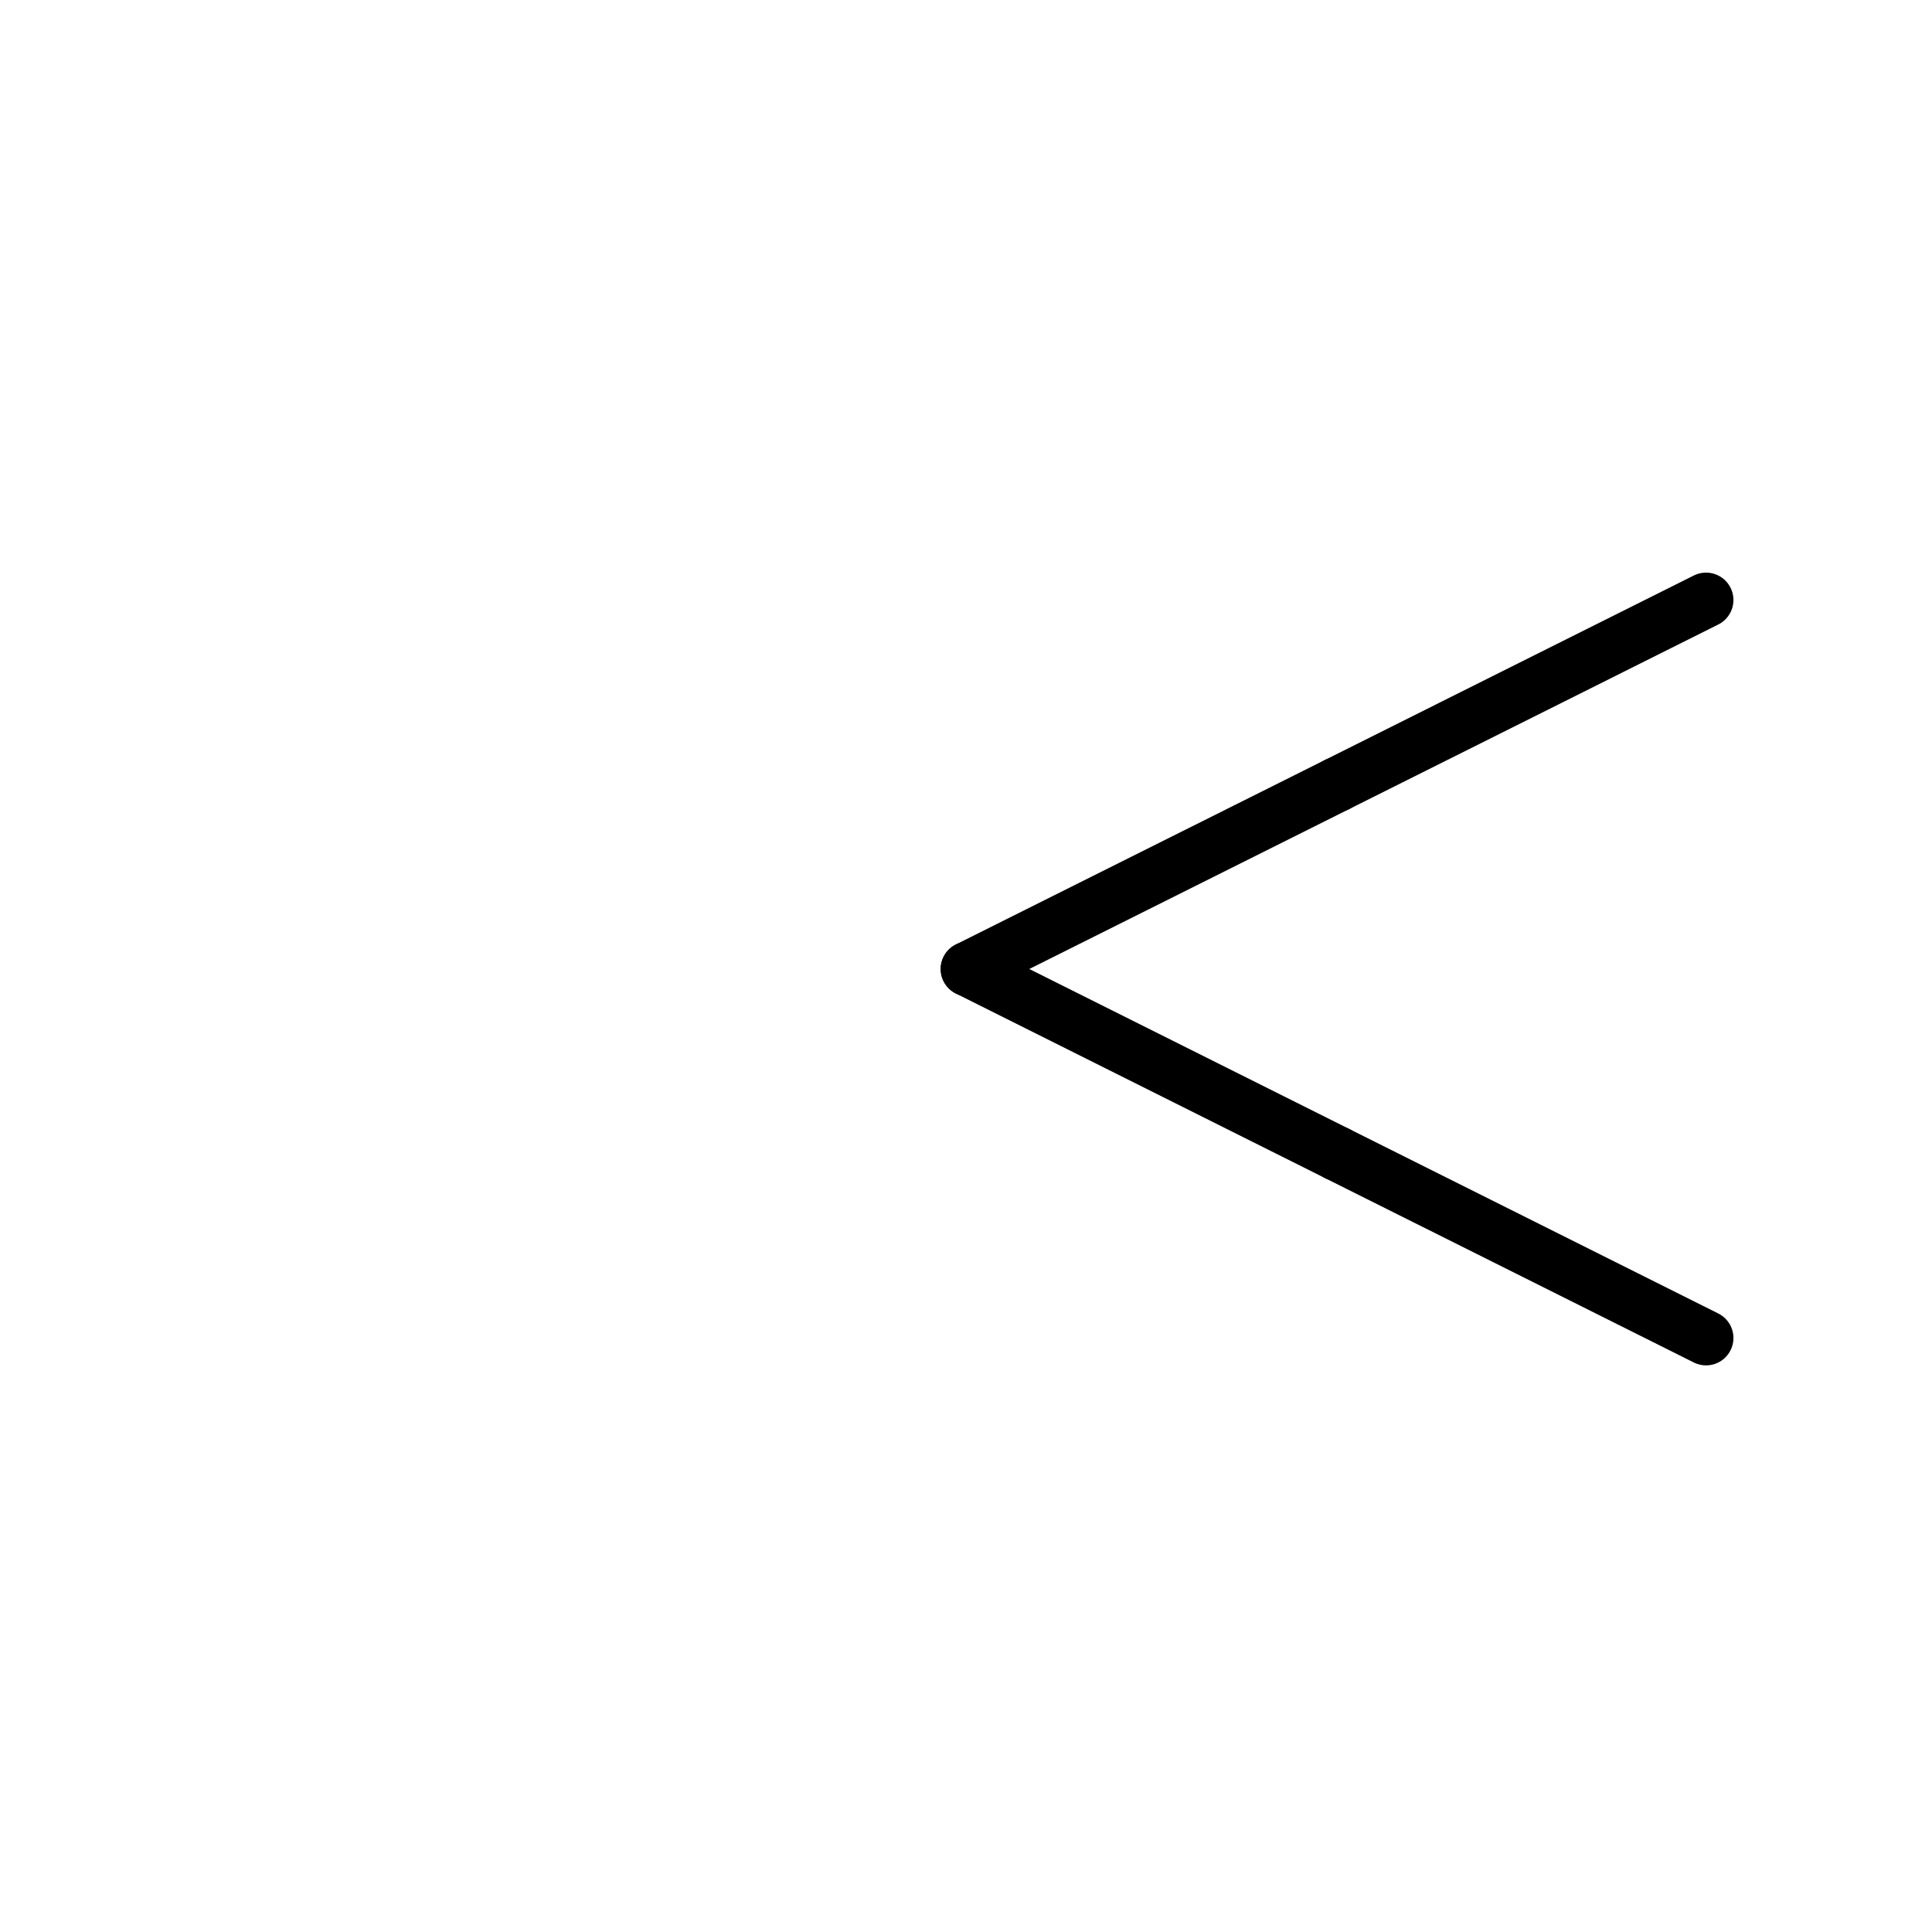
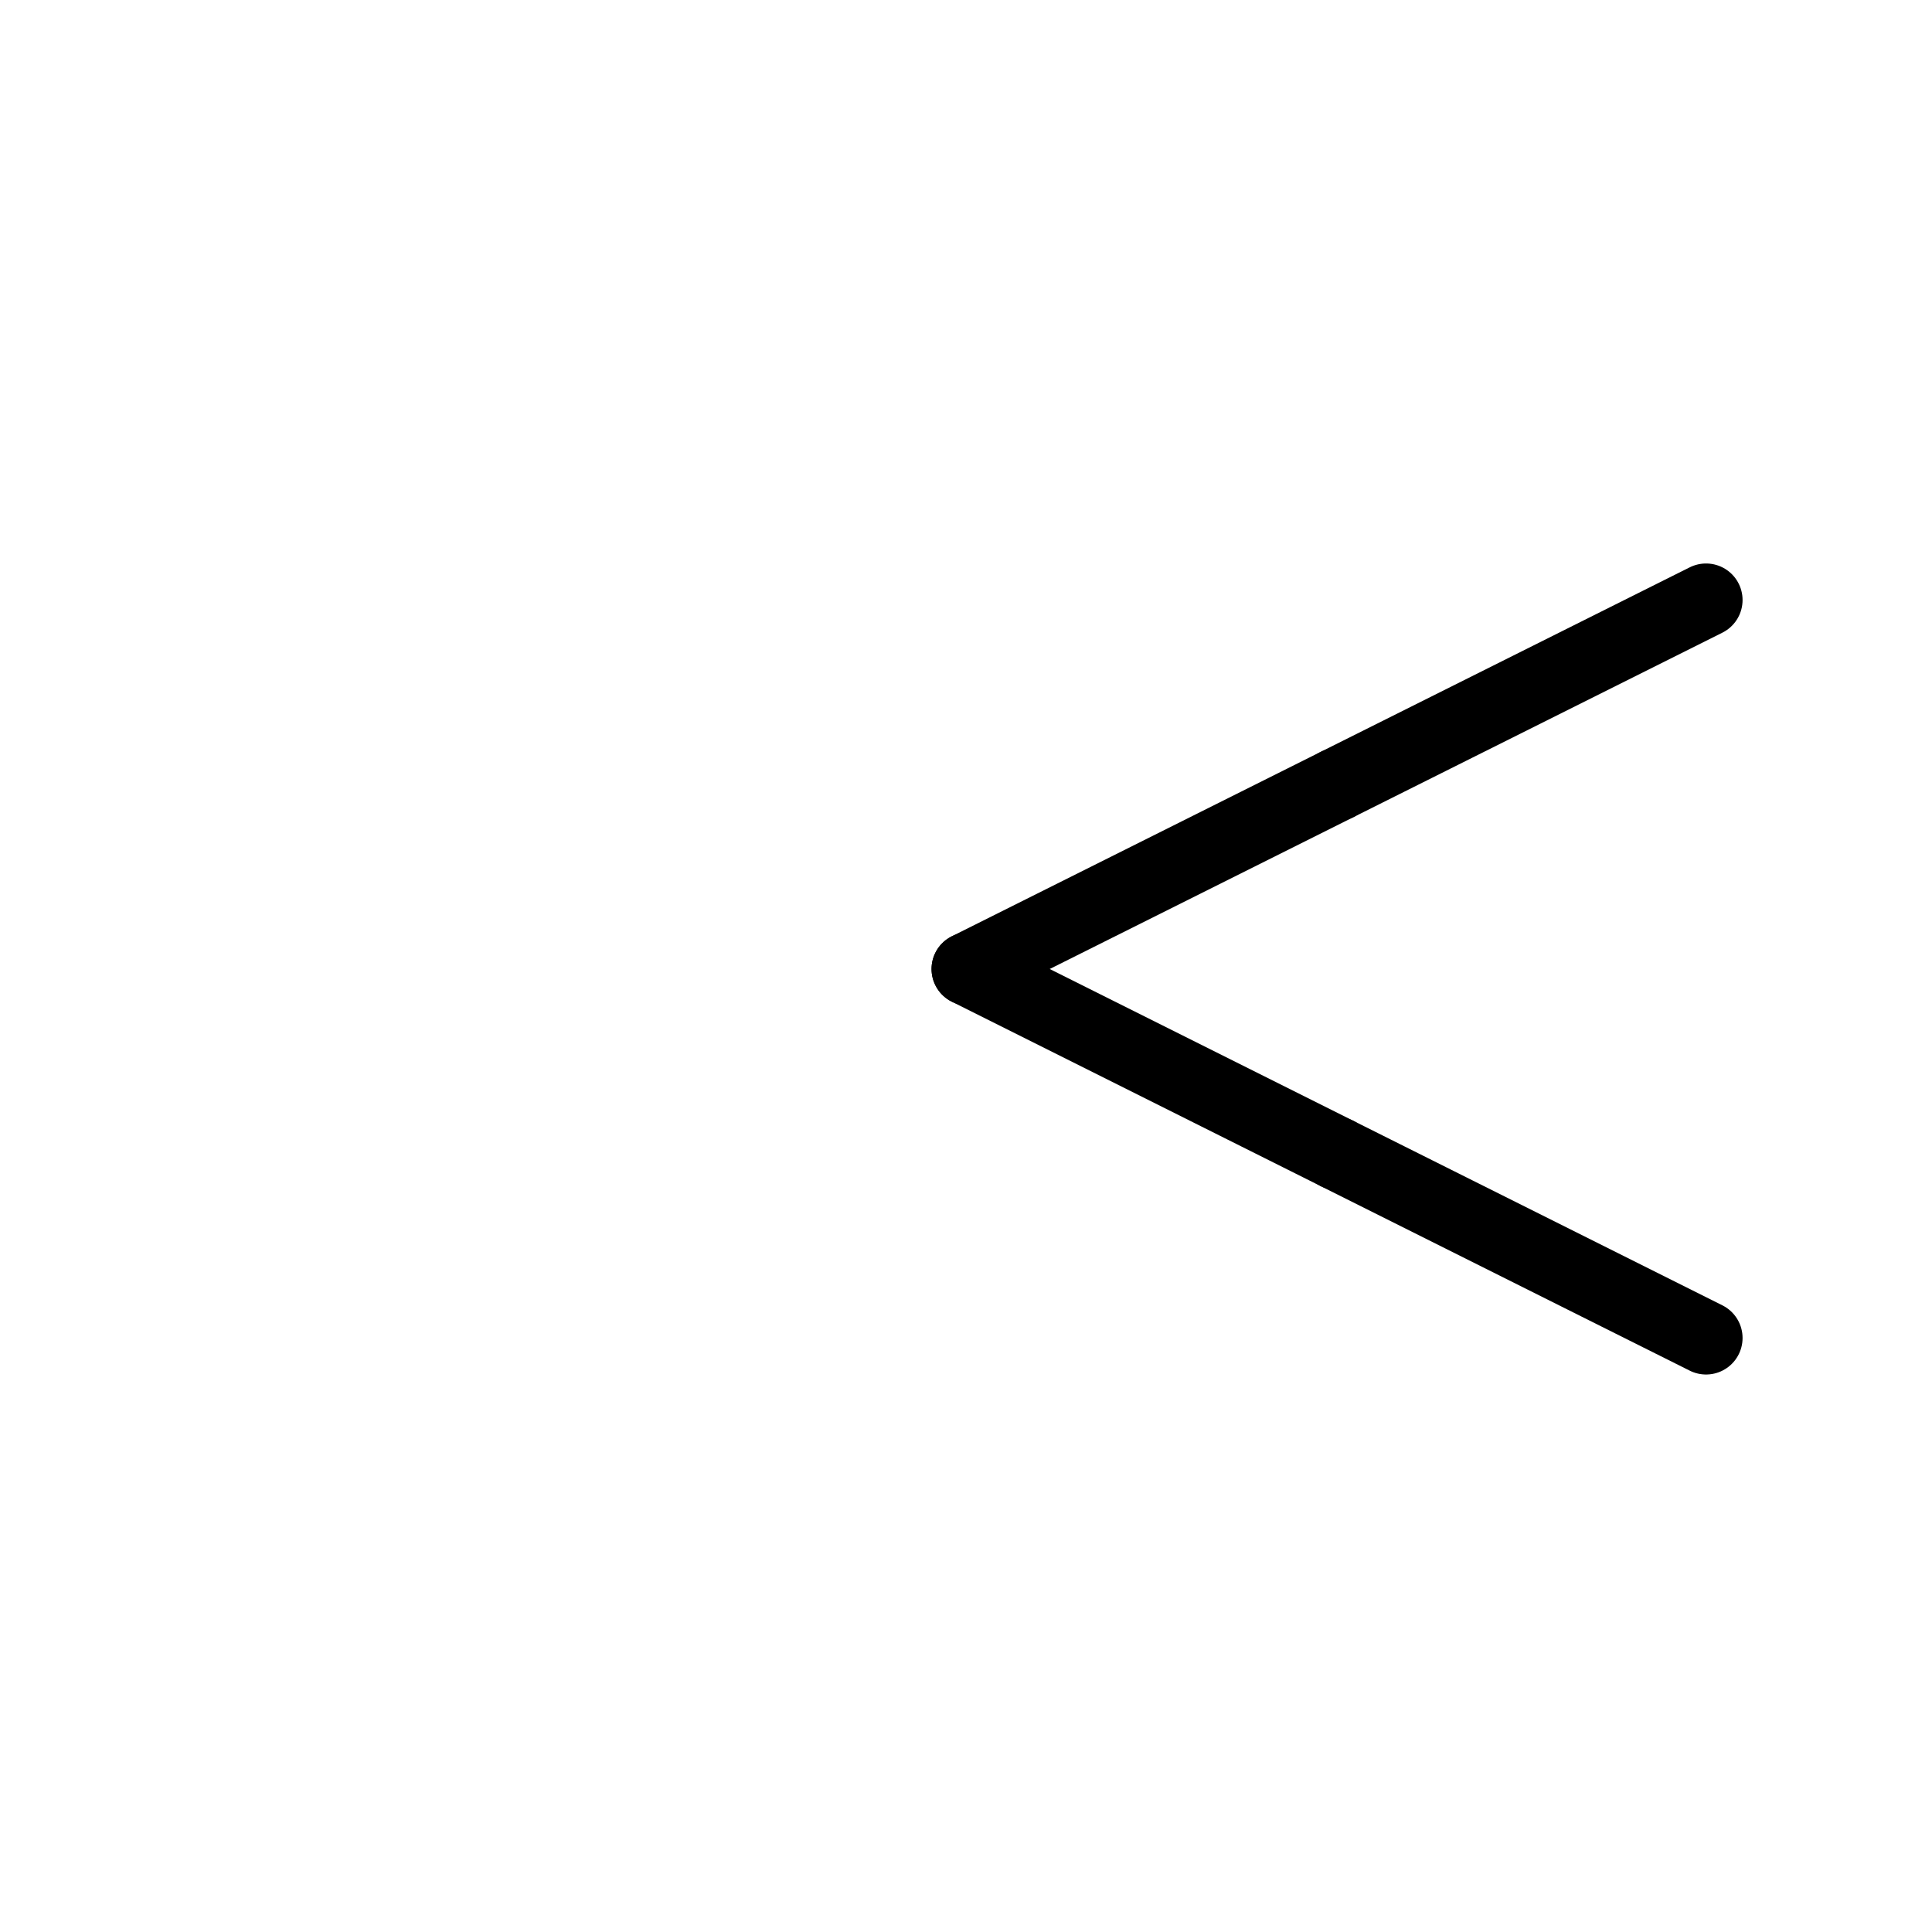
<svg xmlns="http://www.w3.org/2000/svg" viewBox="0 0 100 100" width="100" height="100" version="1.1" id="svg1059">
  <defs id="defs991">
    <marker id="DistanceX" orient="auto" refX="0" refY="0" style="overflow:visible">
      <path d="M 3,-3 -3,3 M 0,-5 V 5" style="stroke:#000000;stroke-width:0.5" id="path979" />
    </marker>
    <pattern id="Hatch" patternUnits="userSpaceOnUse" width="8" height="8" x="0" y="0">
      <path d="M8 4 l-4,4" stroke="#000000" stroke-width="0.25" linecap="square" id="path982" />
      <path d="M6 2 l-4,4" stroke="#000000" stroke-width="0.25" linecap="square" id="path984" />
      <path d="M4 0 l-4,4" stroke="#000000" stroke-width="0.25" linecap="square" id="path986" />
    </pattern>
    <symbol id="*MODEL_SPACE" />
    <symbol id="*PAPER_SPACE" />
  </defs>
  <g id="g1057">
-     <path style="fill:none;stroke:#000000;stroke-width:2.835;stroke-miterlimit:4;stroke-dasharray:none;stroke-linejoin:round;stroke-linecap:round" d="M 69.206,40.606 88.305,31.056" id="path1001" />
-     <path style="fill:none;stroke:#000000;stroke-width:2.835;stroke-miterlimit:4;stroke-dasharray:none;stroke-linejoin:round;stroke-linecap:round" d="M 69.206,59.705 88.305,69.254" id="path1035" />
-     <path style="fill:none;stroke:#000000;stroke-width:2.835;stroke-miterlimit:4;stroke-dasharray:none;stroke-linejoin:round;stroke-linecap:round" d="M 50.107,50.155 69.206,40.606" id="path1045" />
-     <path style="fill:none;stroke:#000000;stroke-width:2.835;stroke-miterlimit:4;stroke-dasharray:none;stroke-linejoin:round;stroke-linecap:round" d="m 50.107,50.155 19.099,9.549" id="path1051" />
+     <path style="fill:none;stroke:#000000;stroke-width:3.78;stroke-miterlimit:4;stroke-dasharray:none;stroke-linejoin:round;stroke-linecap:round" d="M 69.206,40.606 88.305,31.056" id="path1001" />
+     <path style="fill:none;stroke:#000000;stroke-width:3.78;stroke-miterlimit:4;stroke-dasharray:none;stroke-linejoin:round;stroke-linecap:round" d="M 69.206,59.705 88.305,69.254" id="path1035" />
+     <path style="fill:none;stroke:#000000;stroke-width:3.78;stroke-miterlimit:4;stroke-dasharray:none;stroke-linejoin:round;stroke-linecap:round" d="M 50.107,50.155 69.206,40.606" id="path1045" />
+     <path style="fill:none;stroke:#000000;stroke-width:3.78;stroke-miterlimit:4;stroke-dasharray:none;stroke-linejoin:round;stroke-linecap:round" d="m 50.107,50.155 19.099,9.549" id="path1051" />
  </g>
</svg>
